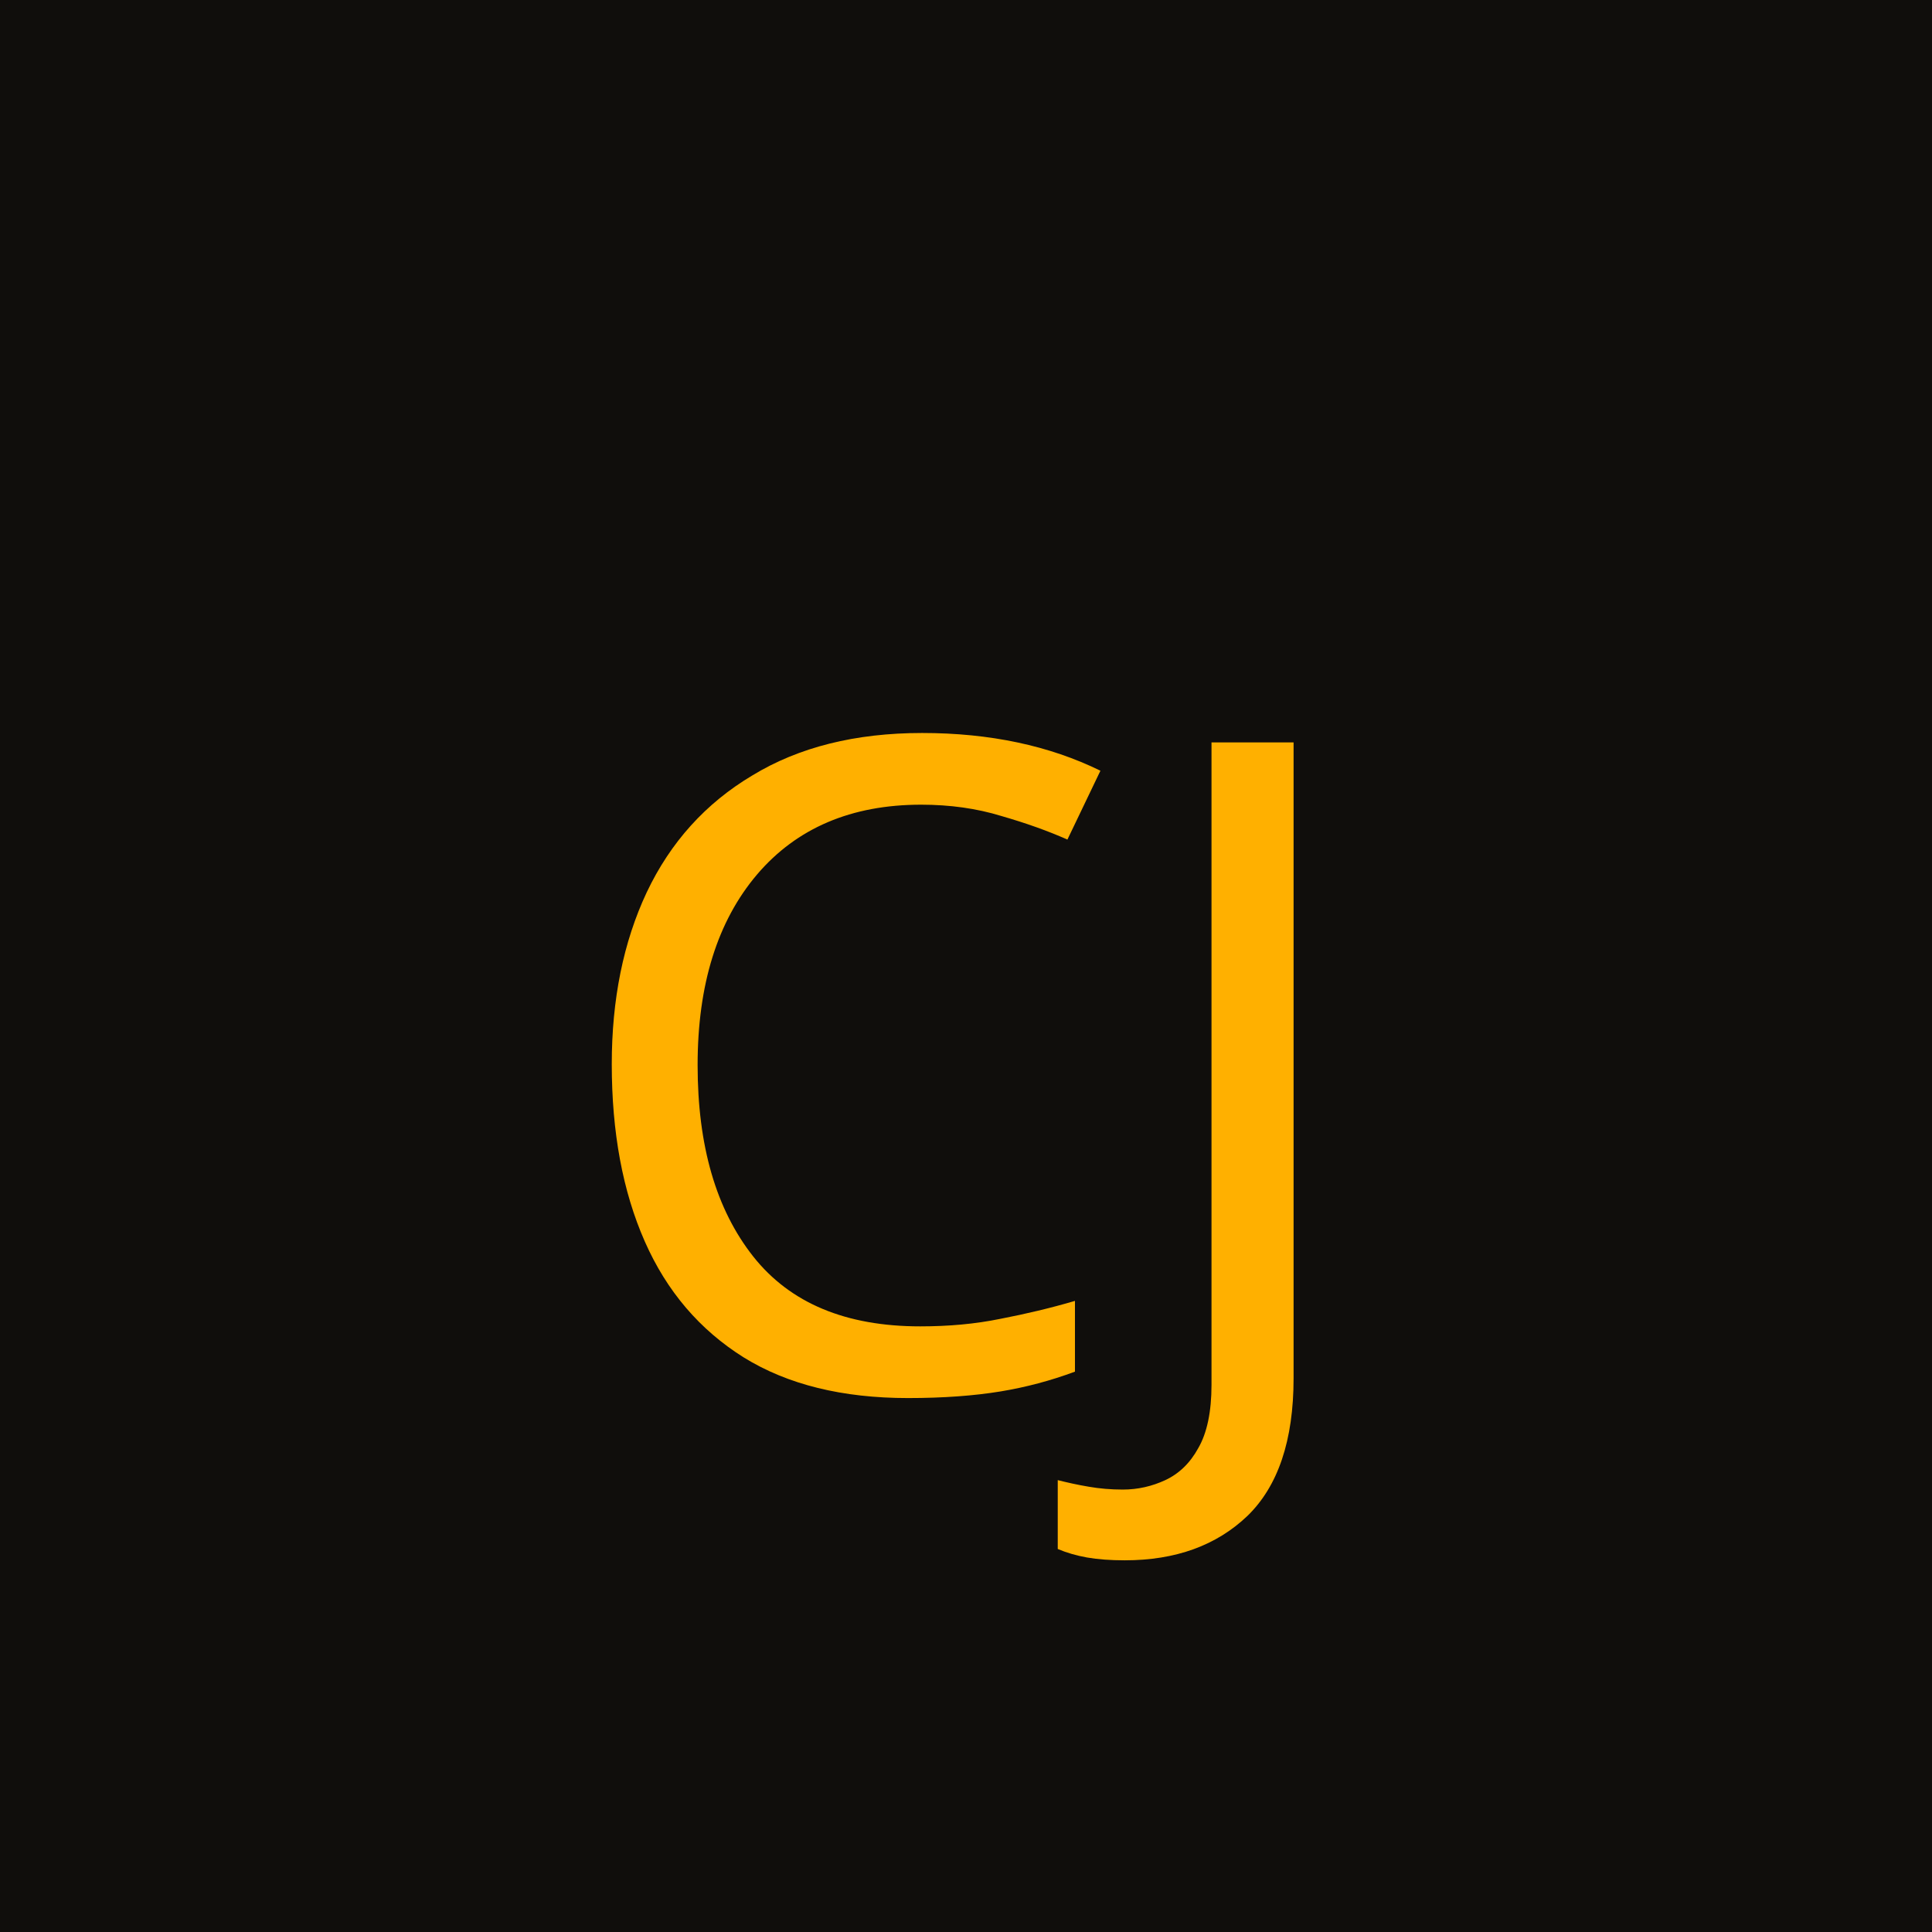
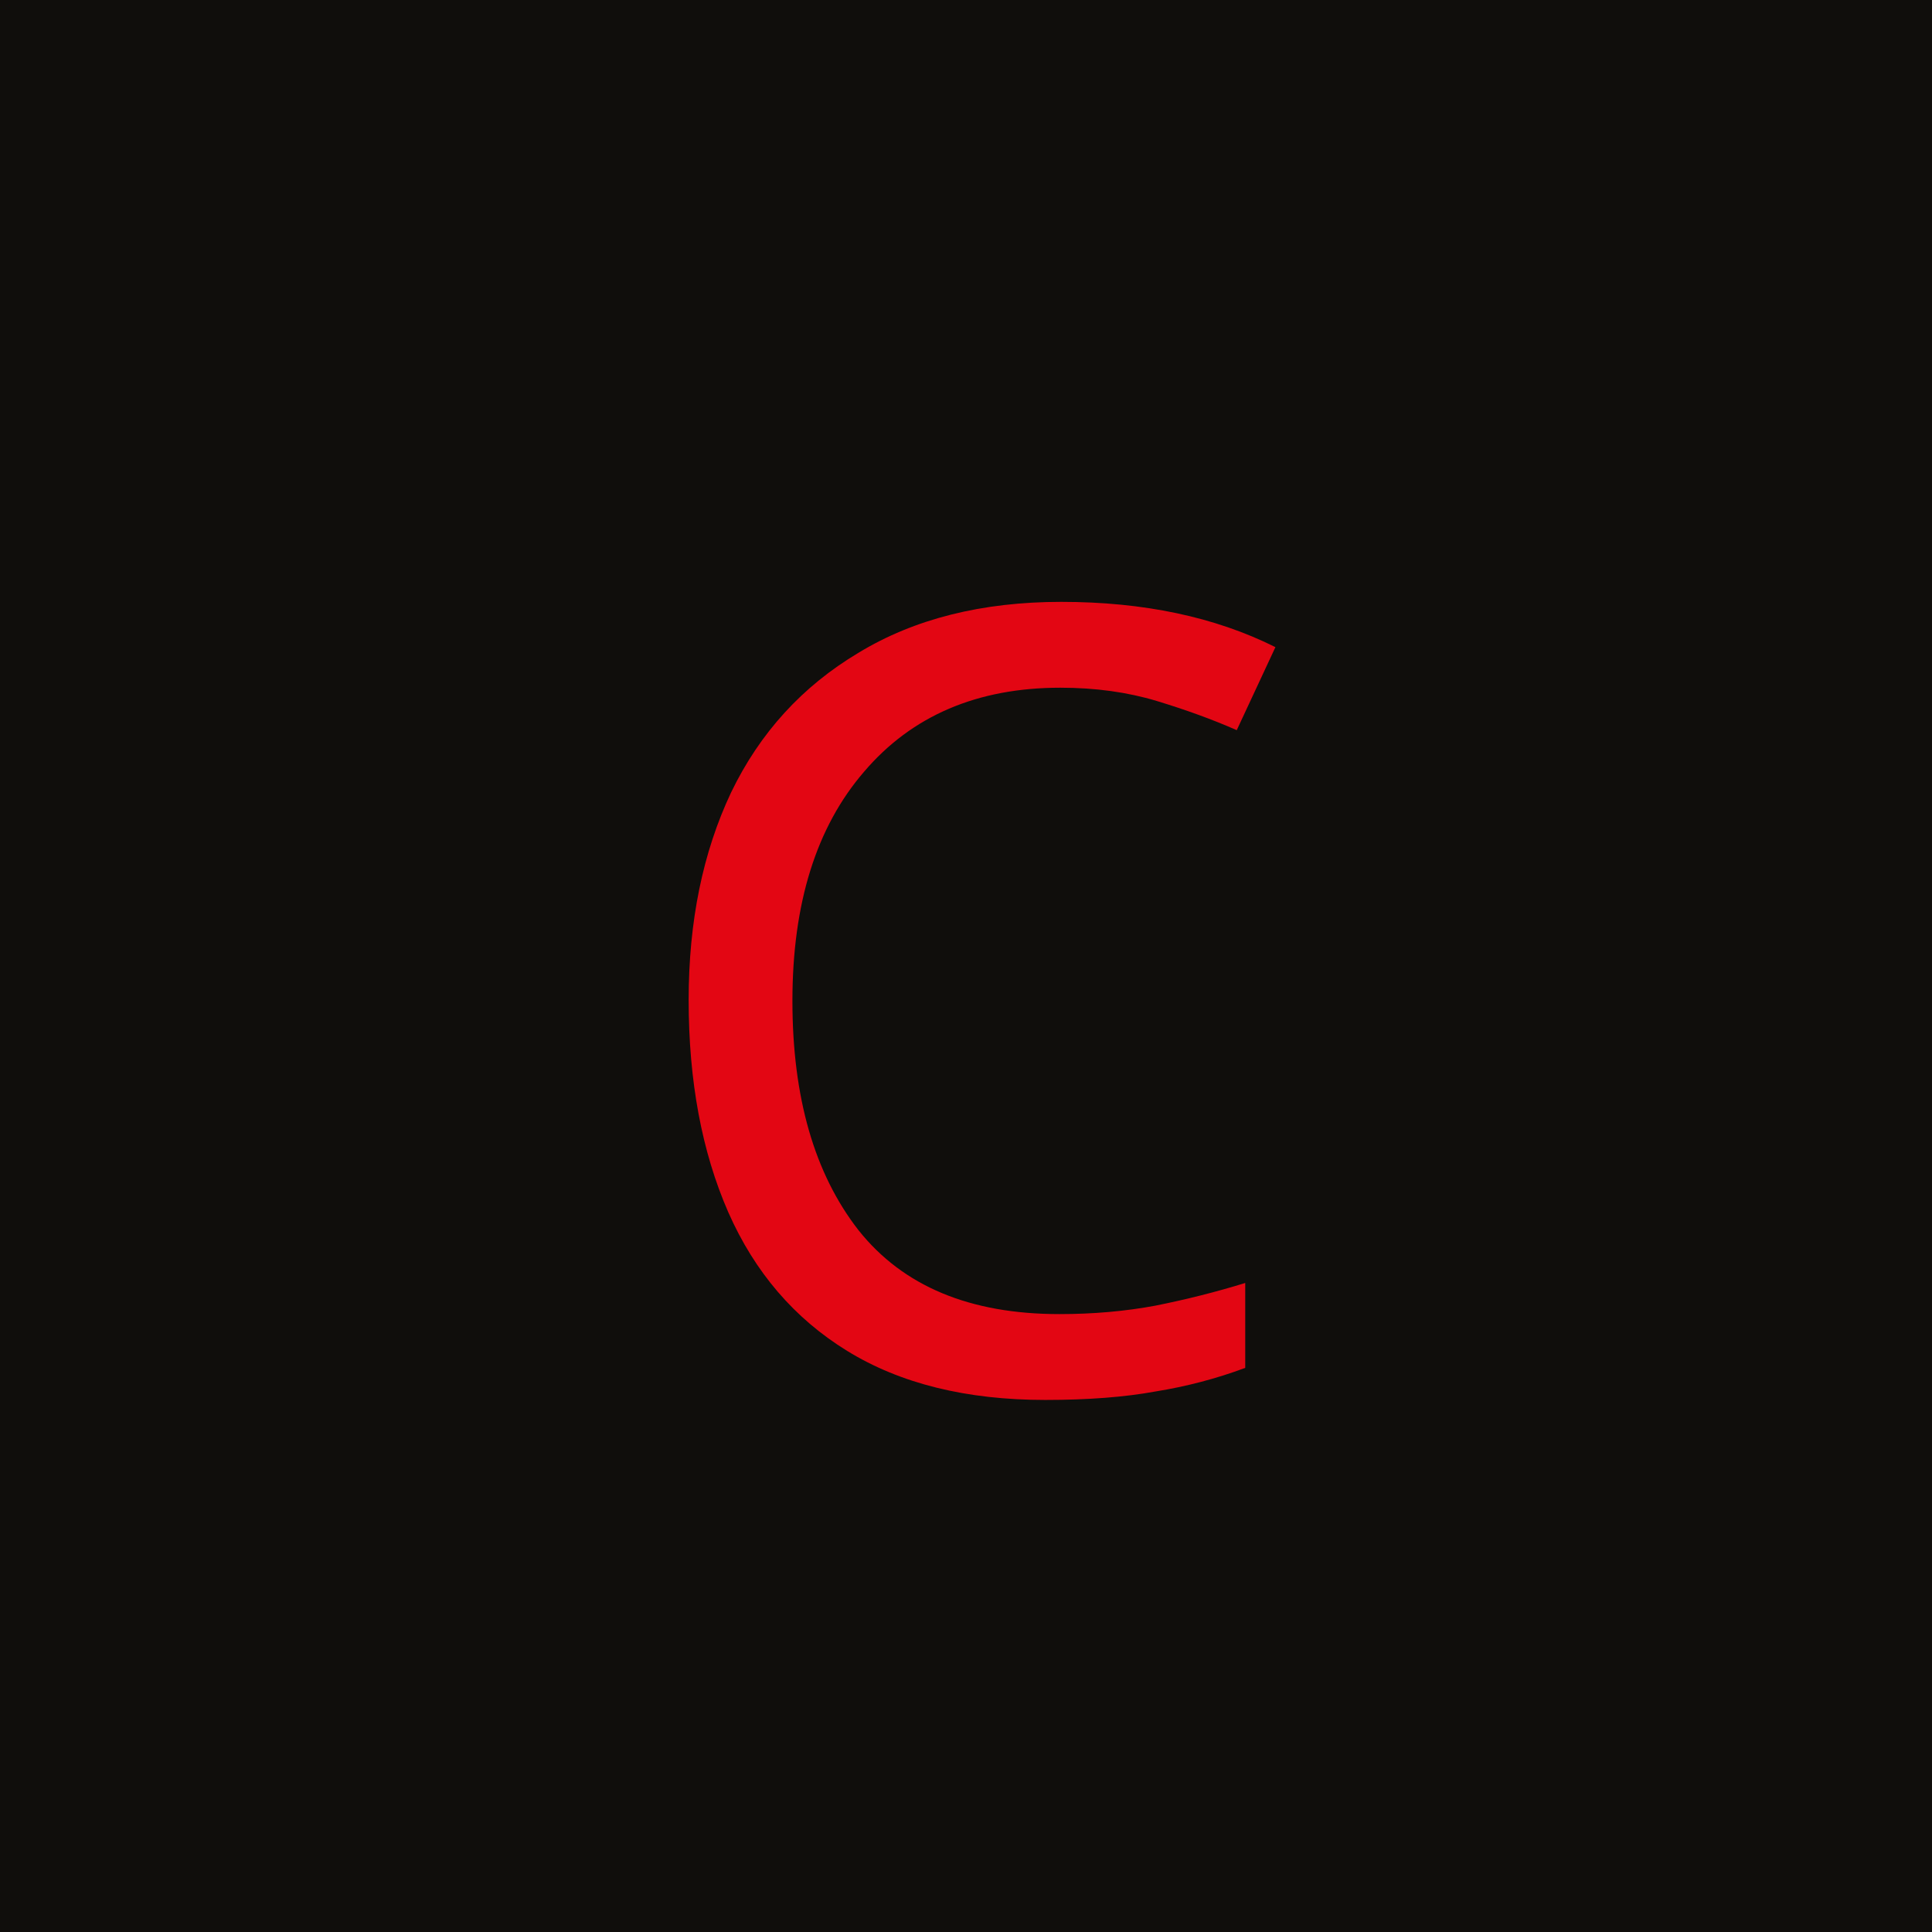
<svg xmlns="http://www.w3.org/2000/svg" viewBox="0 0 32 32">
  <rect width="32" height="32" fill="#100e0c" />
-   <text x="16" y="23" text-anchor="middle" font-family="Arial Black, Impact, sans-serif" font-size="15" fill="#ffb000">CJ</text>
+   <text x="16" y="23" text-anchor="middle" font-family="Arial Black, Impact, sans-serif" font-size="18" fill="#e30613">C</text>
</svg>
